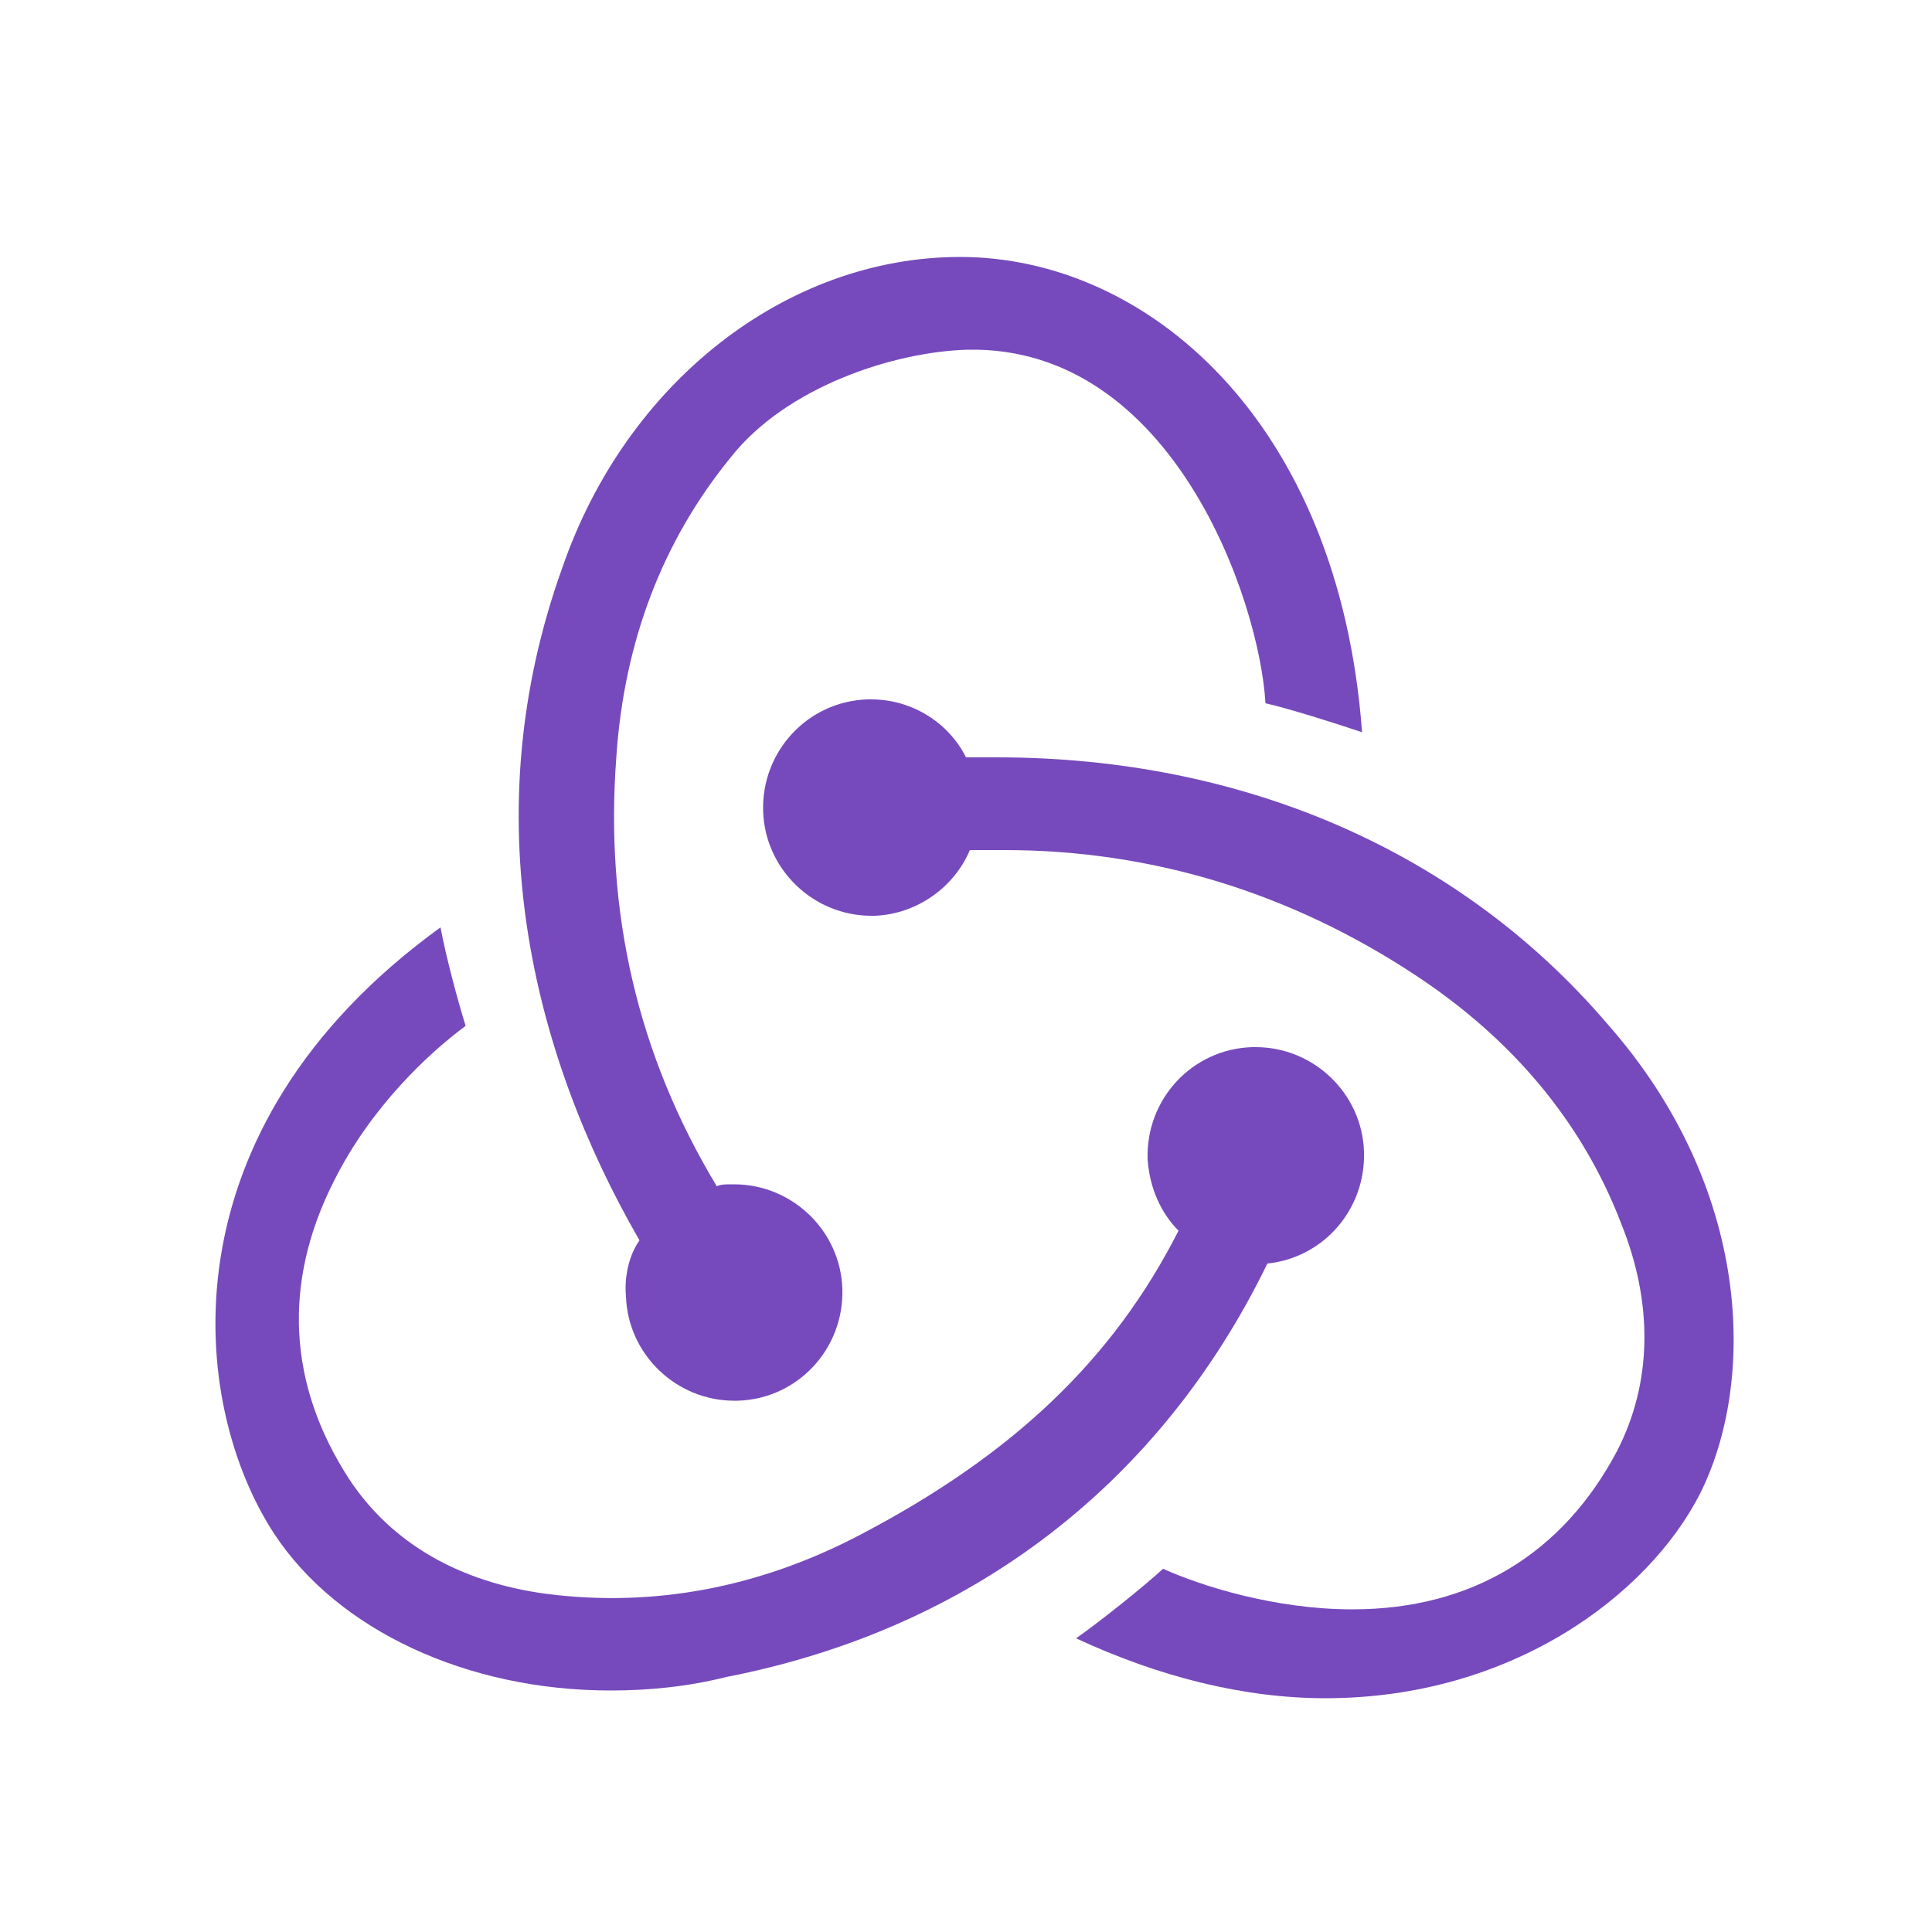
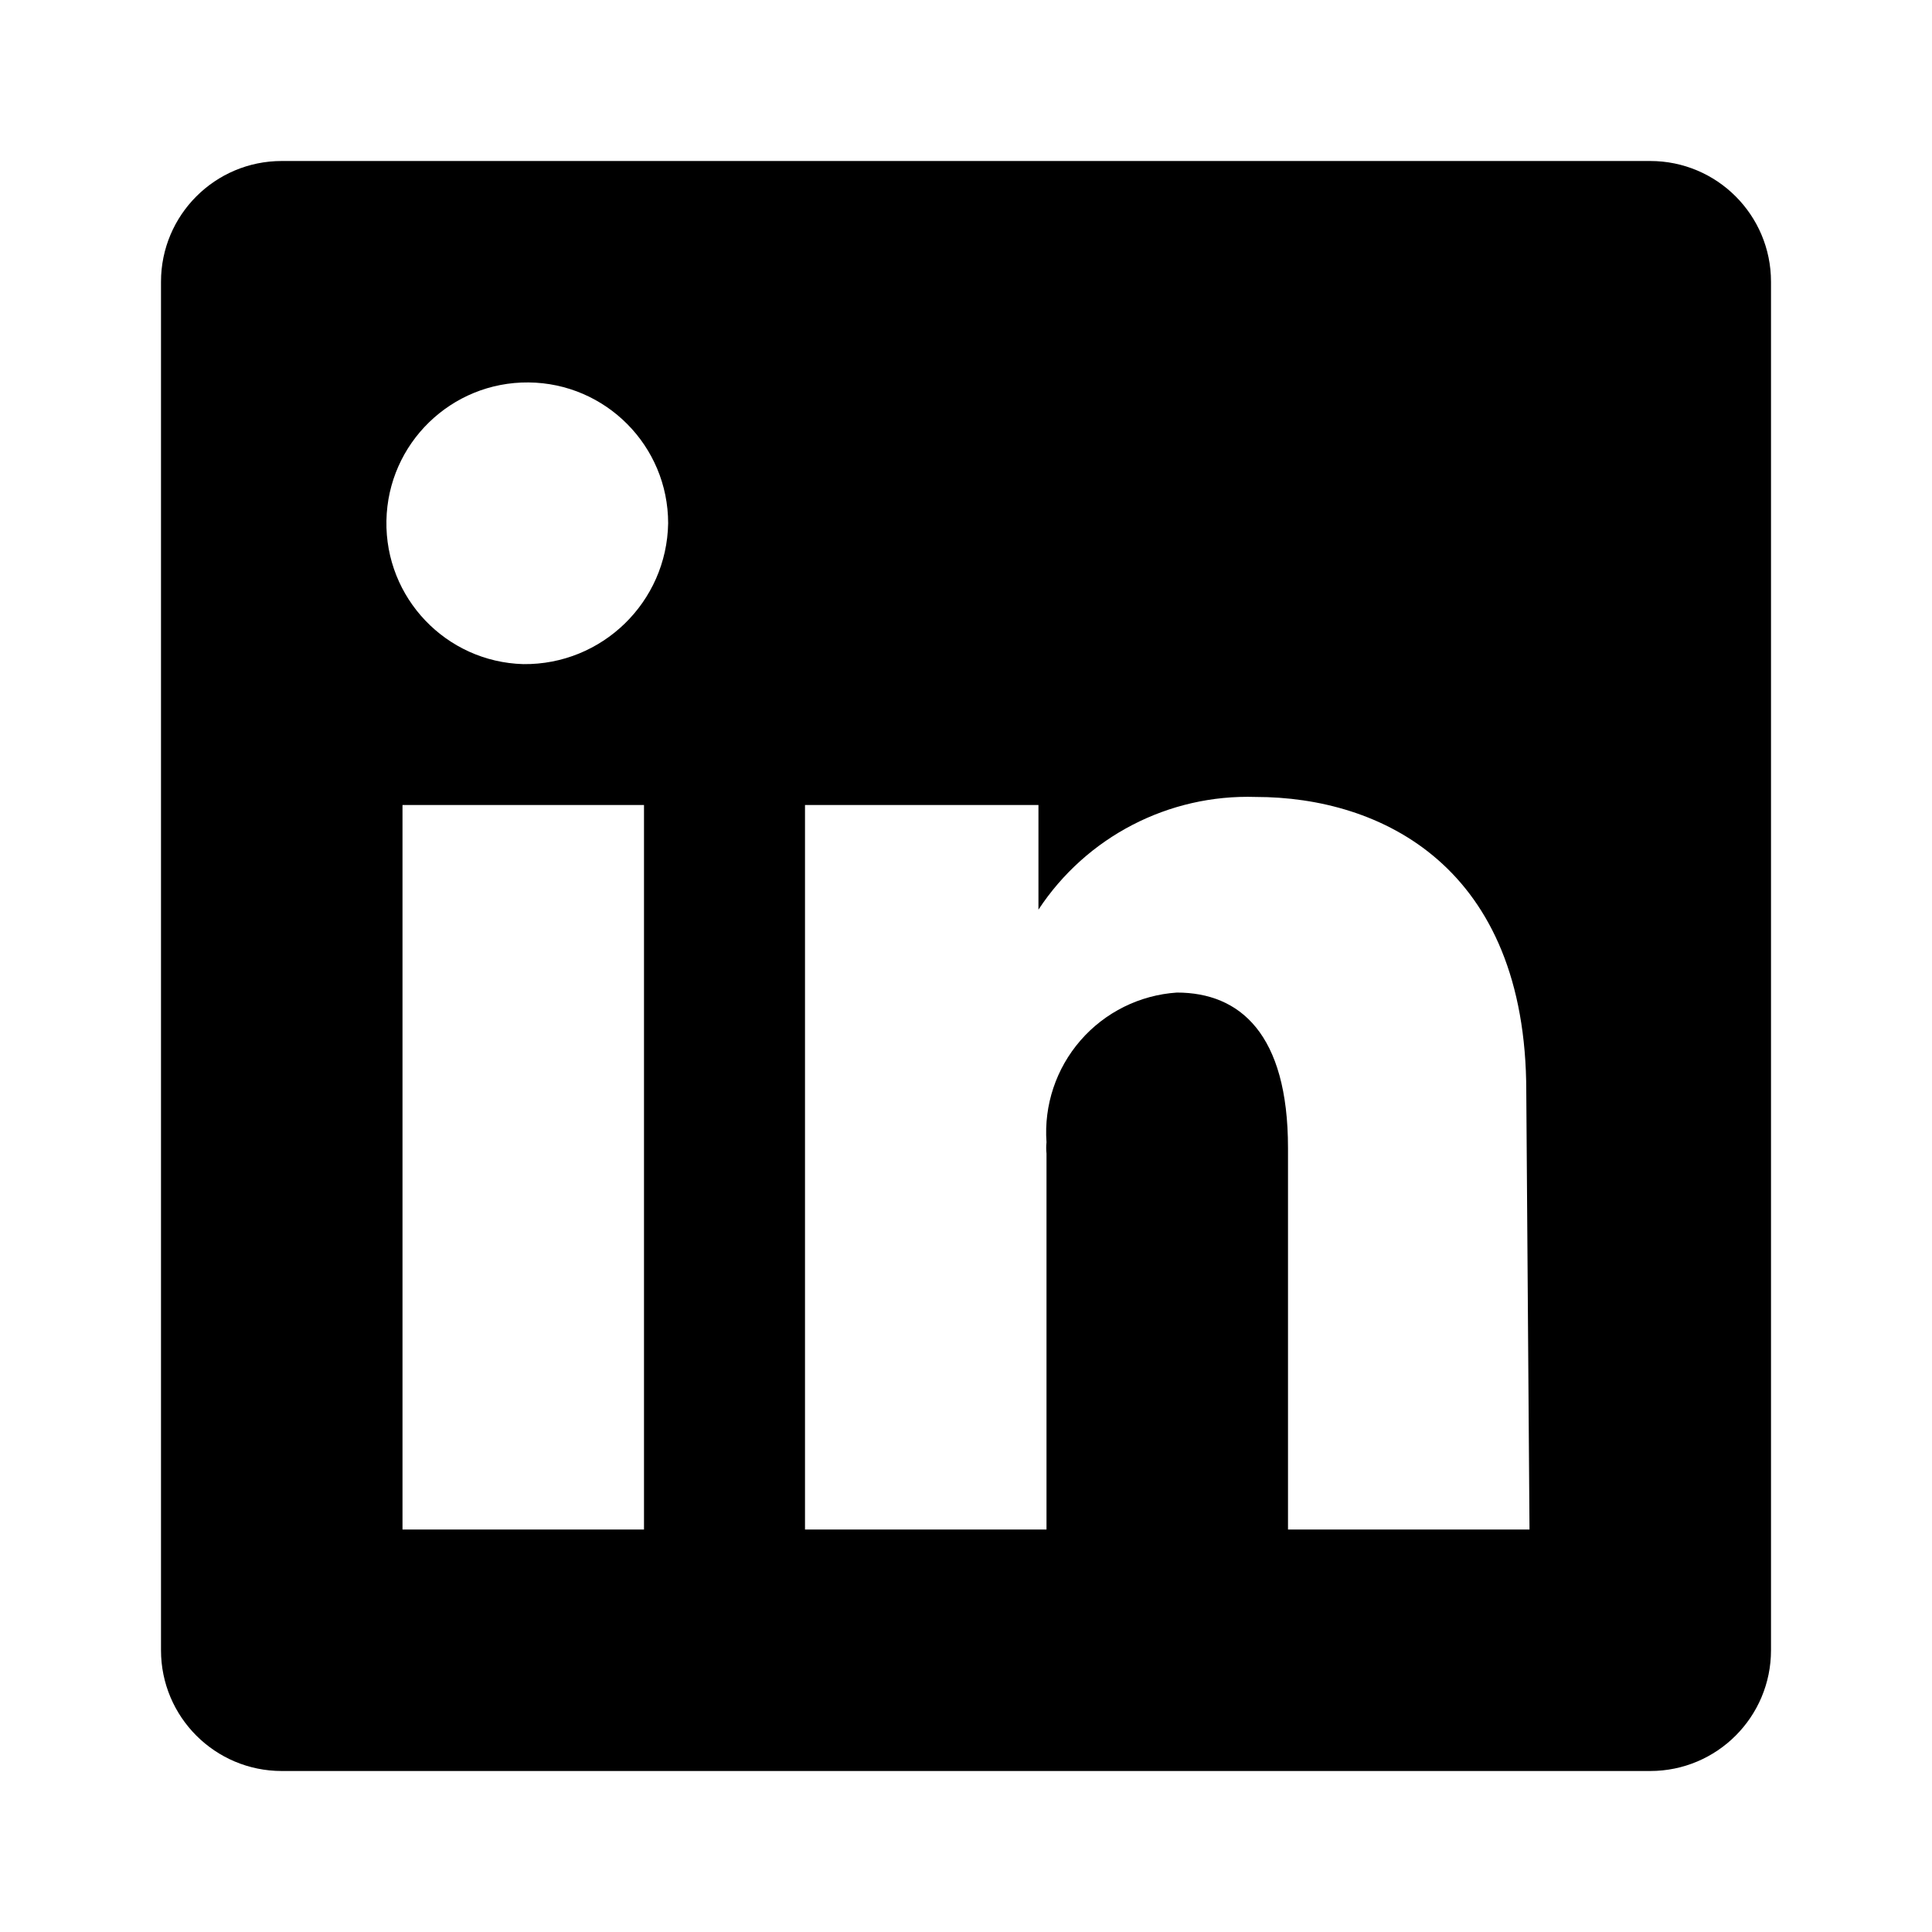
- <svg xmlns="http://www.w3.org/2000/svg" viewBox="0 0 100 100">
-   <g fill="#764ABC">
-     <path d="M65.6 65.4c2.9-.3 5.1-2.8 5-5.8-.1-3-2.6-5.4-5.6-5.4h-.2c-3.1.1-5.5 2.7-5.4 5.8.1 1.5.7 2.8 1.6 3.7-3.4 6.7-8.6 11.6-16.4 15.7-5.3 2.8-10.8 3.8-16.3 3.1-4.5-.6-8-2.6-10.2-5.9-3.2-4.9-3.5-10.2-.8-15.5 1.9-3.8 4.9-6.6 6.8-8-.4-1.3-1-3.5-1.3-5.1-14.5 10.5-13 24.7-8.6 31.4 3.3 5 10 8.1 17.4 8.1 2 0 4-.2 6-.7 12.8-2.5 22.5-10.1 28-21.4z" />
-     <path d="M83.2 53c-7.6-8.9-18.8-13.8-31.6-13.8H50c-.9-1.8-2.8-3-4.9-3h-.2c-3.1.1-5.5 2.7-5.4 5.8.1 3 2.6 5.4 5.6 5.4h.2c2.2-.1 4.1-1.5 4.9-3.4H52c7.6 0 14.8 2.2 21.3 6.5 5 3.3 8.6 7.6 10.6 12.8 1.7 4.2 1.6 8.3-.2 11.8-2.8 5.3-7.5 8.2-13.7 8.2-4 0-7.8-1.2-9.8-2.1-1.1 1-3.1 2.6-4.5 3.6 4.3 2 8.7 3.1 12.9 3.1 9.6 0 16.7-5.3 19.4-10.6 2.9-5.8 2.7-15.8-4.8-24.3z" />
-     <path d="M32.4 67.1c.1 3 2.6 5.4 5.6 5.4h.2c3.1-.1 5.5-2.7 5.4-5.8-.1-3-2.6-5.4-5.6-5.4h-.2c-.2 0-.5 0-.7.1-4.1-6.8-5.8-14.2-5.2-22.2.4-6 2.4-11.2 5.9-15.5 2.9-3.7 8.5-5.5 12.3-5.6 10.6-.2 15.1 13 15.4 18.3 1.3.3 3.5 1 5 1.5-1.2-16.2-11.2-24.6-20.8-24.6-9 0-17.3 6.5-20.6 16.1-4.6 12.8-1.6 25.1 4 34.8-.5.7-.8 1.8-.7 2.9z" />
-   </g>
+ <svg xmlns="http://www.w3.org/2000/svg" width="24" height="24" fill="currentColor" class="mercado-match" data-supported-dps="24x24">
+   <path d="M20.5 2h-17A1.5 1.5 0 0 0 2 3.5v17A1.5 1.5 0 0 0 3.5 22h17a1.5 1.5 0 0 0 1.5-1.5v-17A1.5 1.5 0 0 0 20.5 2zM8 19H5v-9h3zM6.5 8.25A1.75 1.75 0 1 1 8.3 6.5a1.78 1.78 0 0 1-1.8 1.75zM19 19h-3v-4.74c0-1.42-.6-1.93-1.38-1.93A1.74 1.74 0 0 0 13 14.19a.66.66 0 0 0 0 .14V19h-3v-9h2.9v1.3a3.11 3.11 0 0 1 2.7-1.4c1.55 0 3.36.86 3.36 3.66z" />
</svg>
